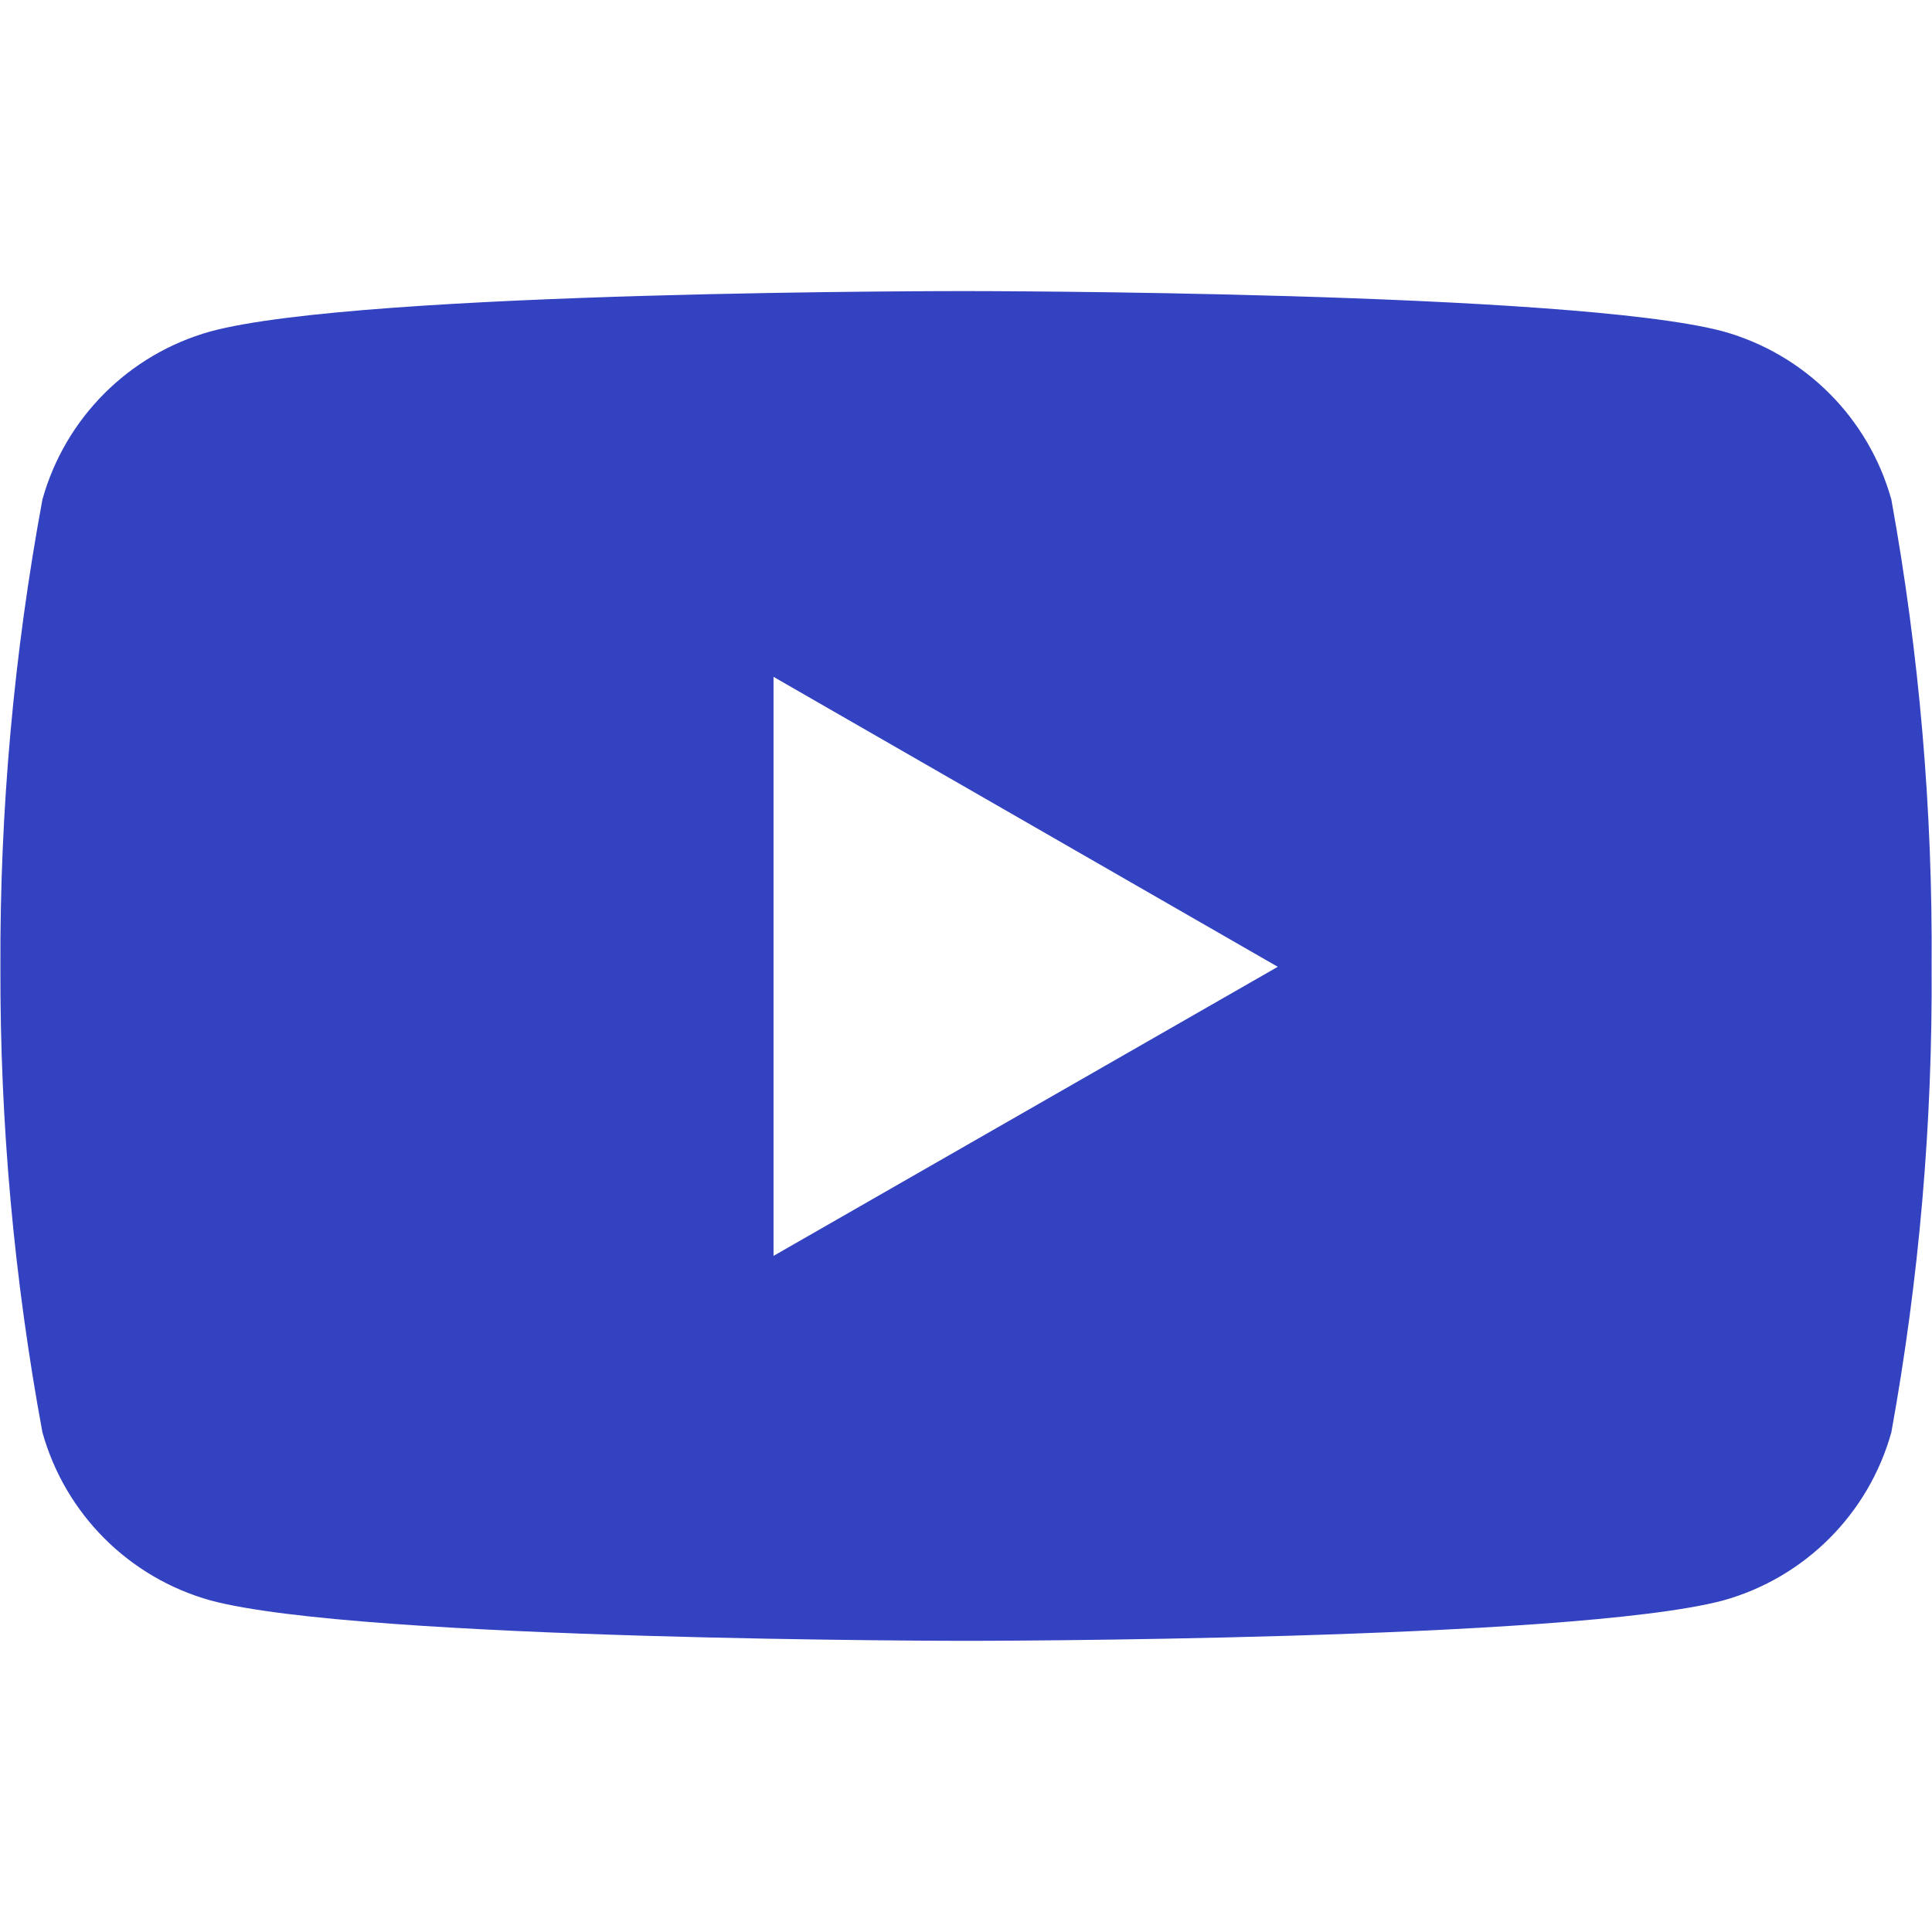
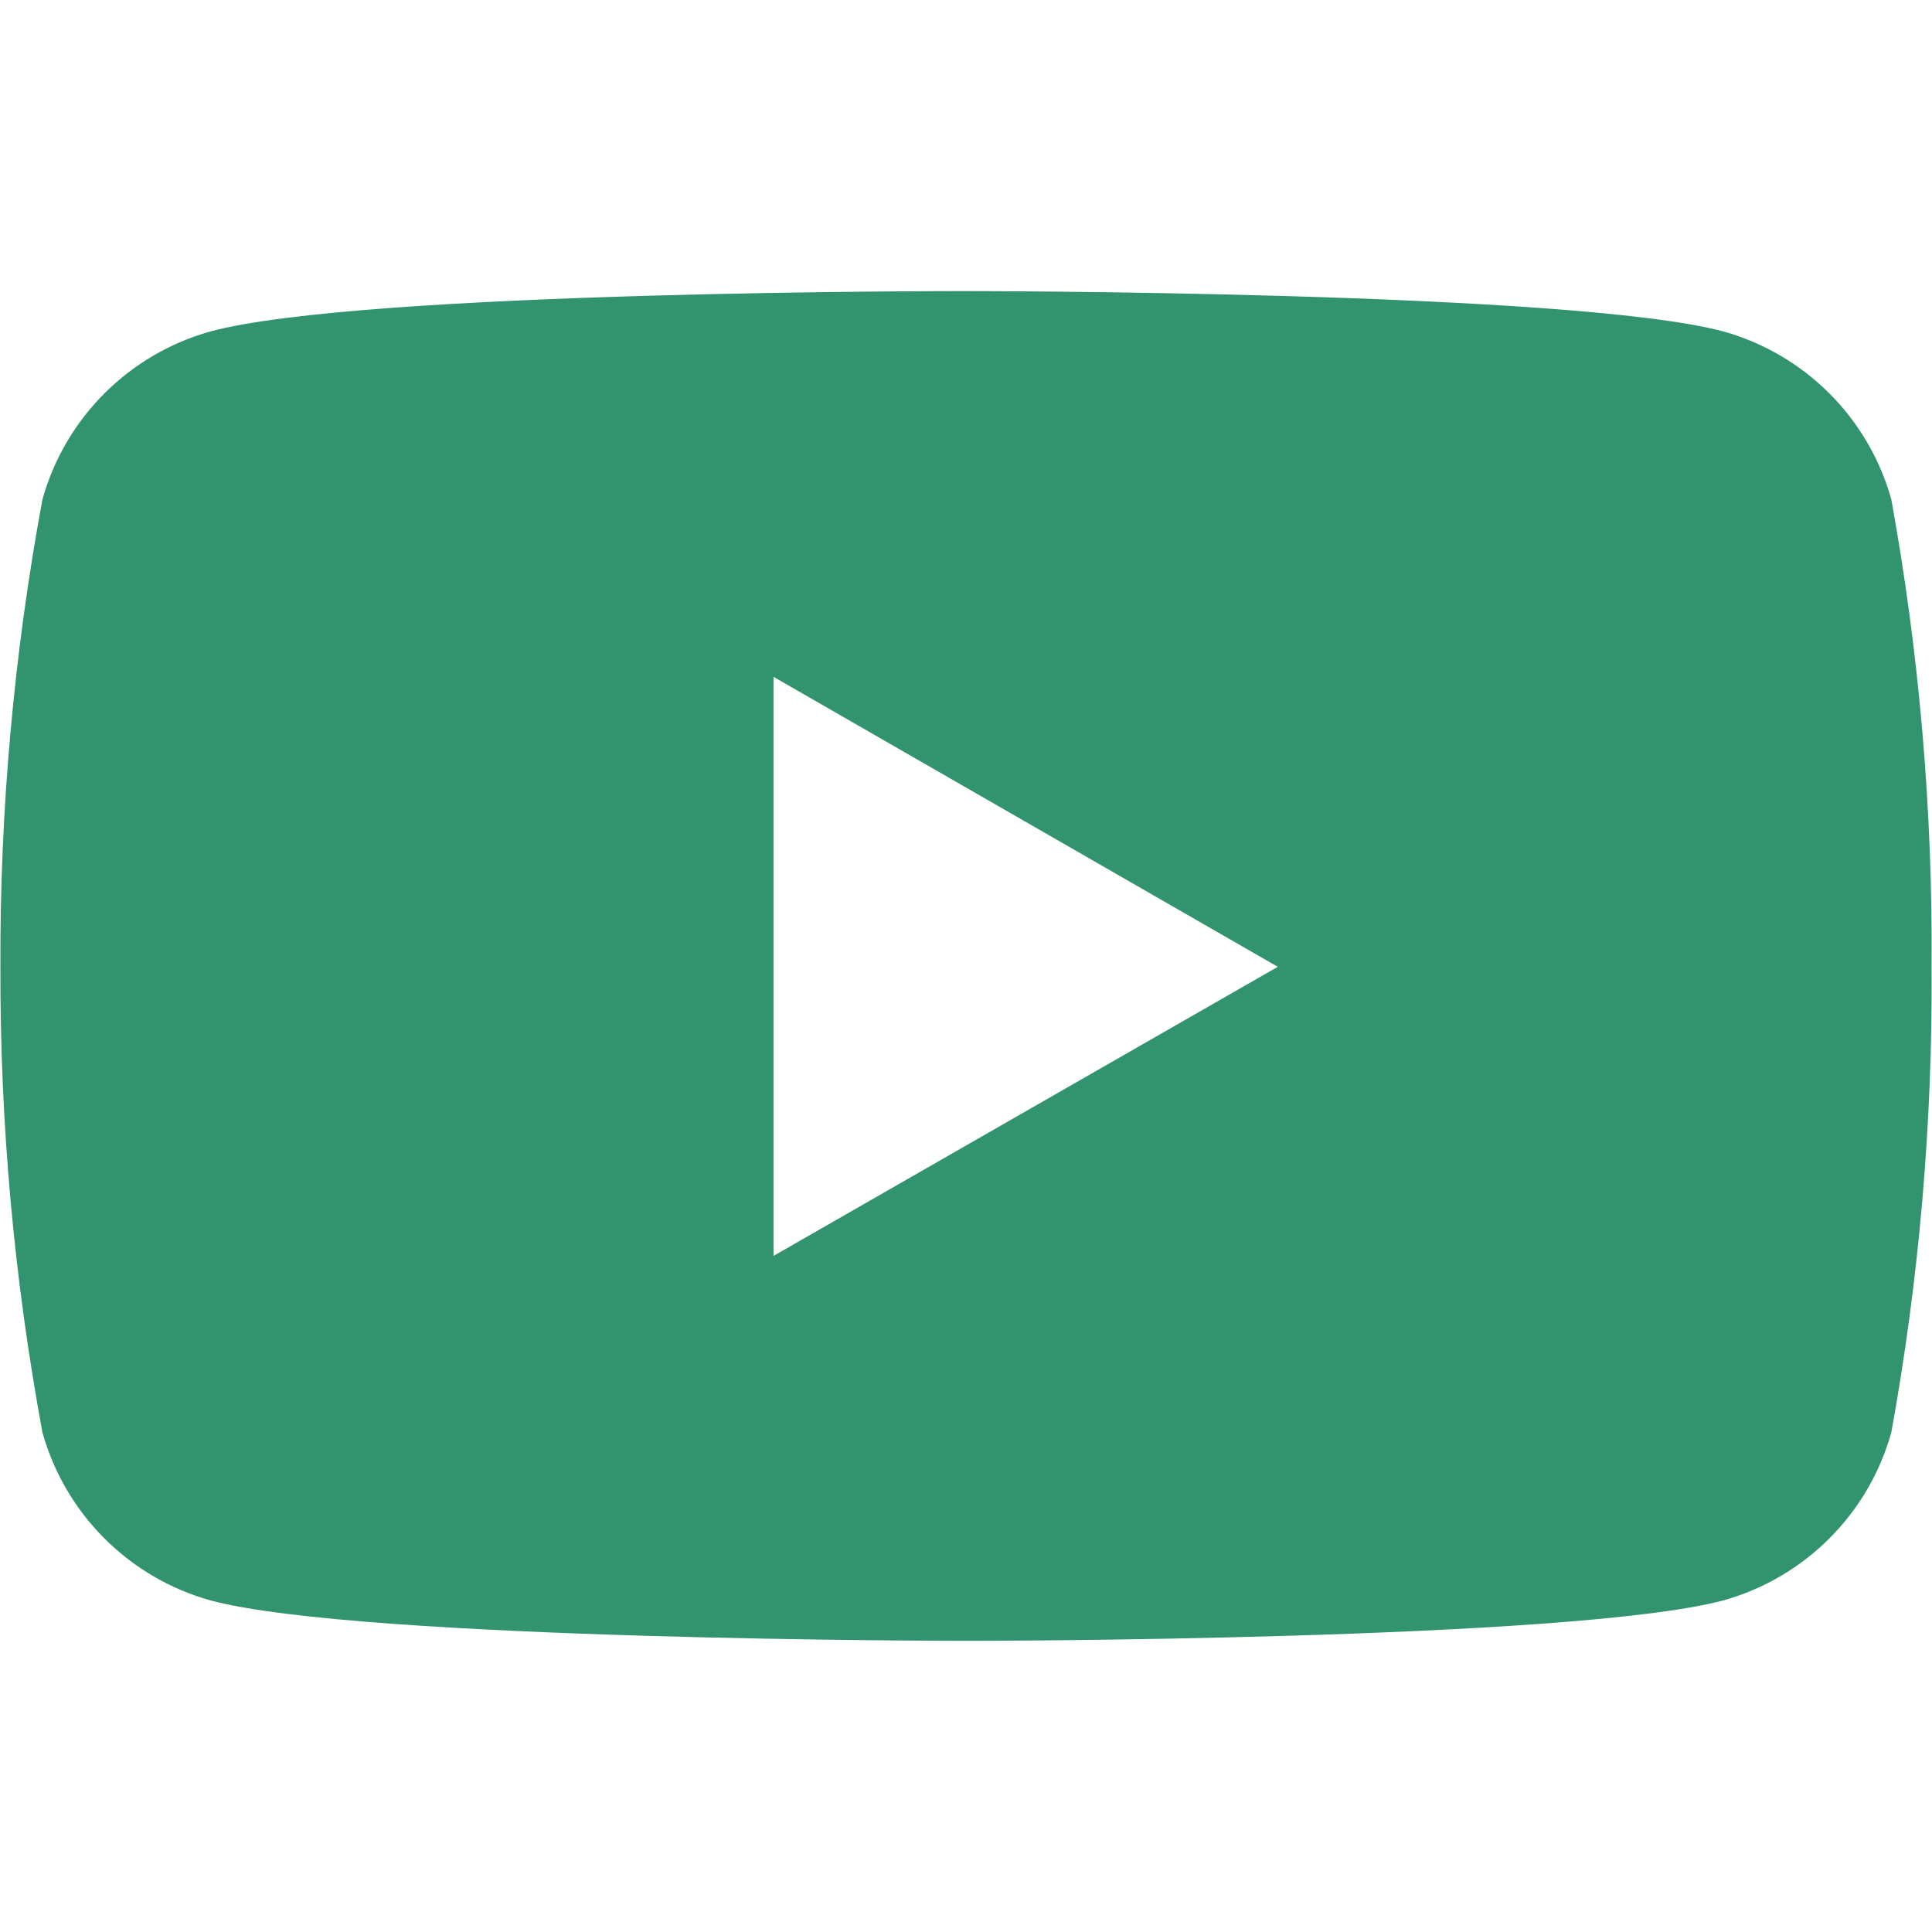
<svg xmlns="http://www.w3.org/2000/svg" viewBox="0 0 24 24" preserveAspectRatio="xMidYMid meet">
-   <path fill="#3342c0" d="M23.495 6.205a3.007 3.007 0 0 0-2.088-2.088c-1.87-.501-9.396-.501-9.396-.501s-7.507-.01-9.396.501A3.007 3.007 0 0 0 .527 6.205a31.247 31.247 0 0 0-.522 5.805 31.247 31.247 0 0 0 .522 5.783 3.007 3.007 0 0 0 2.088 2.088c1.868.502 9.396.502 9.396.502s7.506 0 9.396-.502a3.007 3.007 0 0 0 2.088-2.088 31.247 31.247 0 0 0 .5-5.783 31.247 31.247 0 0 0-.5-5.805zM9.609 15.601V8.408l6.264 3.602z" />
+   <path fill="#32936f" d="M23.495 6.205a3.007 3.007 0 0 0-2.088-2.088c-1.87-.501-9.396-.501-9.396-.501s-7.507-.01-9.396.501A3.007 3.007 0 0 0 .527 6.205a31.247 31.247 0 0 0-.522 5.805 31.247 31.247 0 0 0 .522 5.783 3.007 3.007 0 0 0 2.088 2.088c1.868.502 9.396.502 9.396.502s7.506 0 9.396-.502a3.007 3.007 0 0 0 2.088-2.088 31.247 31.247 0 0 0 .5-5.783 31.247 31.247 0 0 0-.5-5.805zM9.609 15.601V8.408l6.264 3.602z" />
</svg>
